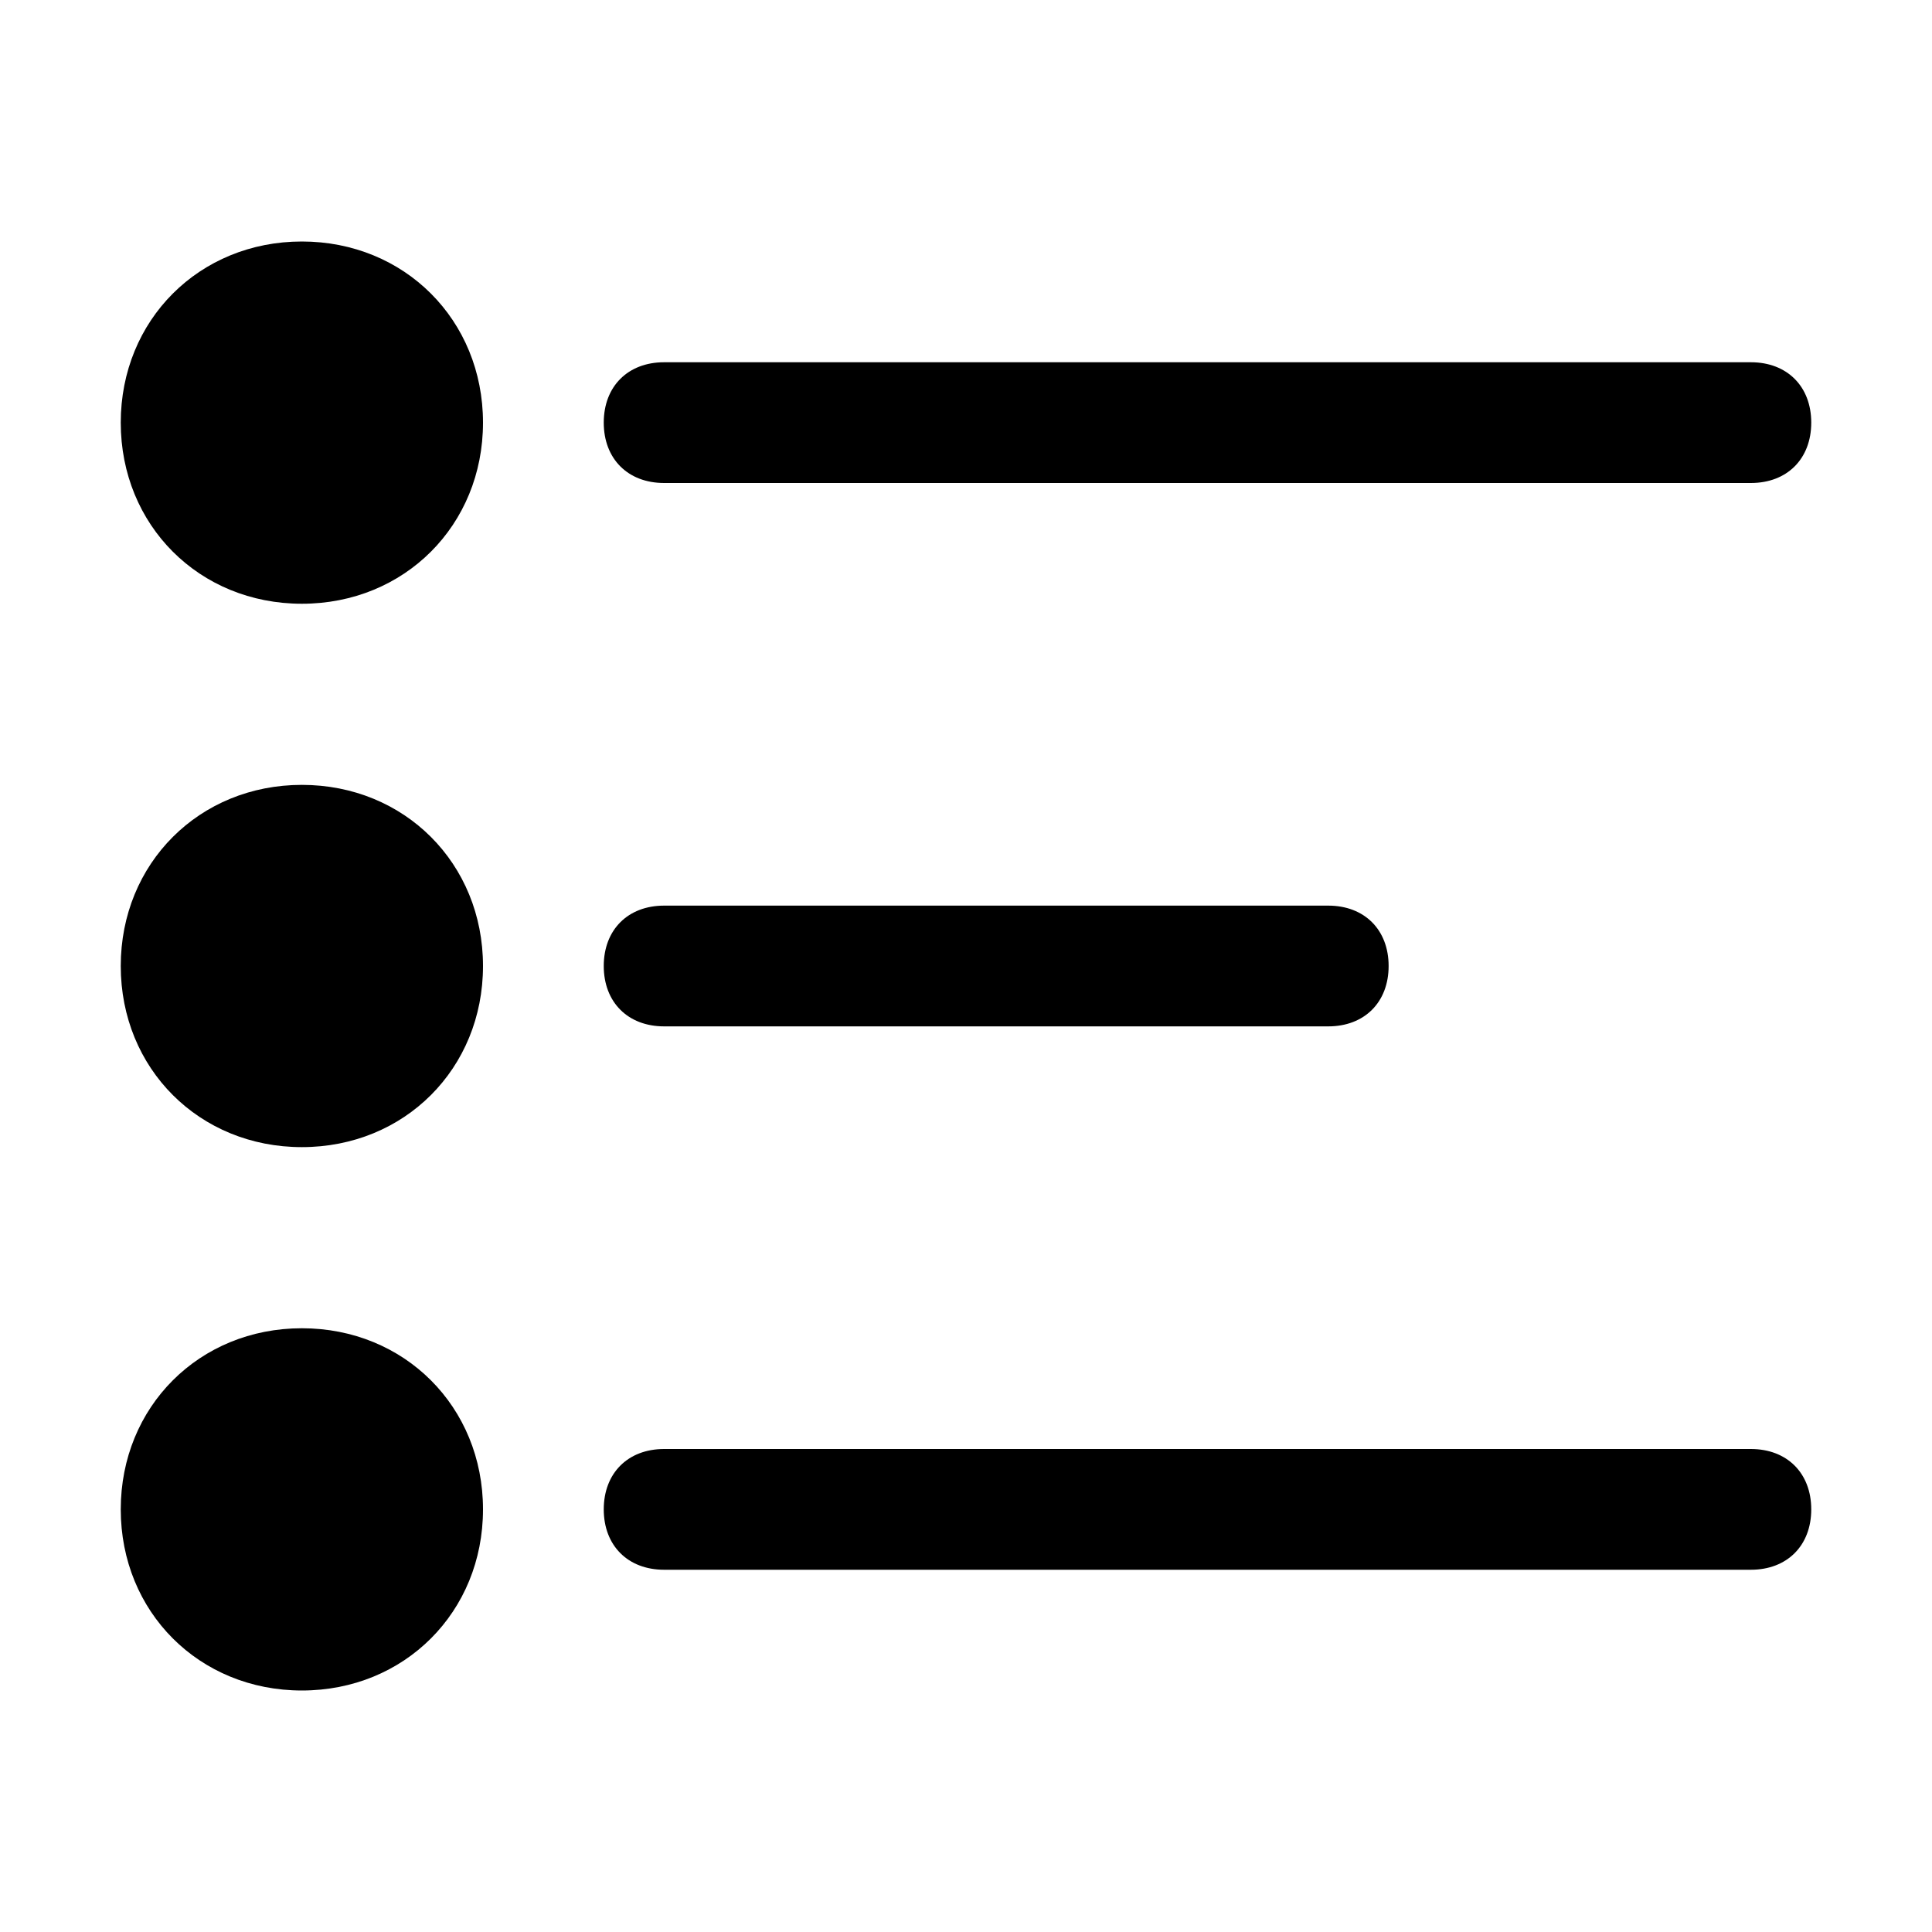
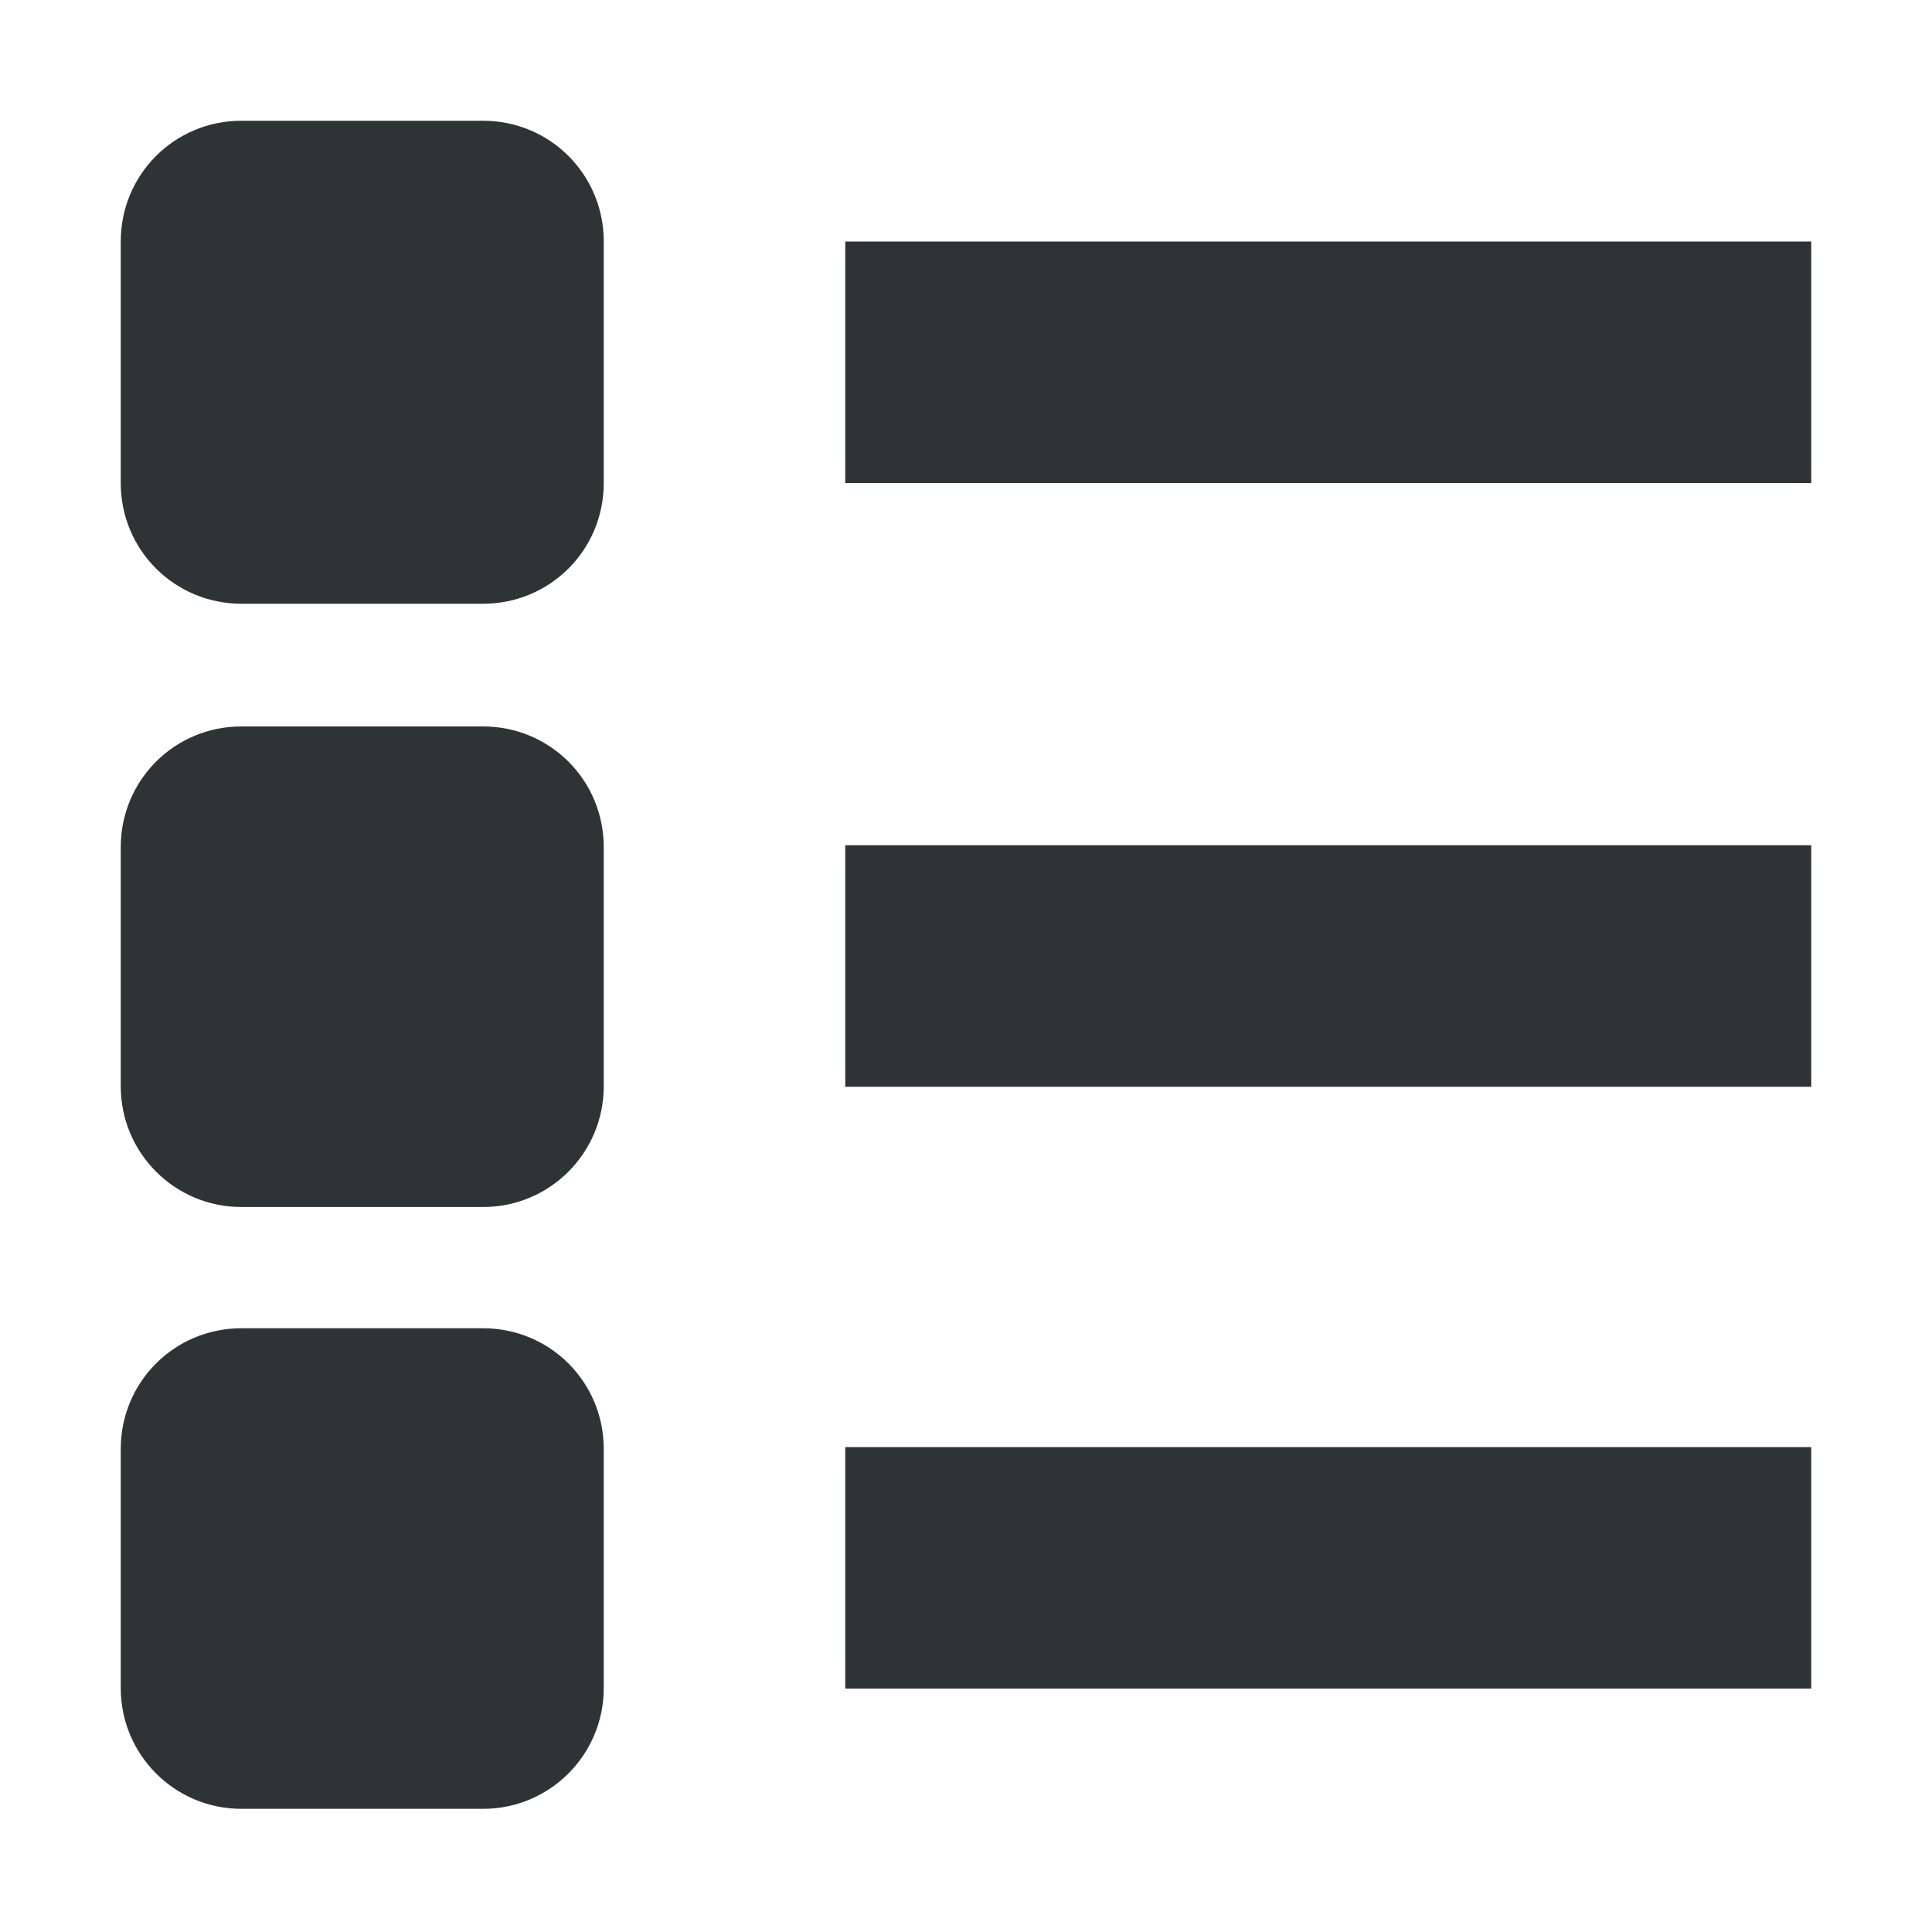
- <svg xmlns="http://www.w3.org/2000/svg" version="1.1" id="Icons" x="0px" y="0px" viewBox="0 0 32 32" style="enable-background:new 0 0 32 32;" xml:space="preserve">
-   <g>
-     <path d="M11,8h18c0.6,0,1-0.4,1-1s-0.4-1-1-1H11c-0.6,0-1,0.4-1,1S10.4,8,11,8z" />
-     <path d="M11,17h11c0.6,0,1-0.4,1-1s-0.4-1-1-1H11c-0.6,0-1,0.4-1,1S10.4,17,11,17z" />
-     <path d="M29,24H11c-0.6,0-1,0.4-1,1s0.4,1,1,1h18c0.6,0,1-0.4,1-1S29.6,24,29,24z" />
-     <path d="M5,4C3.3,4,2,5.3,2,7s1.3,3,3,3s3-1.3,3-3S6.7,4,5,4z" />
-     <path d="M5,13c-1.7,0-3,1.3-3,3s1.3,3,3,3s3-1.3,3-3S6.7,13,5,13z" />
-     <path d="M5,22c-1.7,0-3,1.3-3,3s1.3,3,3,3s3-1.3,3-3S6.7,22,5,22z" />
-   </g>
+ <svg xmlns="http://www.w3.org/2000/svg" height="16px" viewBox="0 0 16 16" width="16px">
+   <path d="m 2 1 c -0.555 0 -1 0.445 -1 1 v 2 c 0 0.555 0.445 1 1 1 h 2 c 0.555 0 1 -0.445 1 -1 v -2 c 0 -0.555 -0.445 -1 -1 -1 z m 5 1 v 2 h 8 v -2 z m -5 4.016 c -0.555 0 -1 0.445 -1 1 v 1.98 c 0 0.551 0.445 1 1 1 h 2 c 0.555 0 1 -0.449 1 -1 v -1.98 c 0 -0.555 -0.445 -1 -1 -1 z m 5 0.984 v 2 h 8 v -2 z m -5 4 c -0.555 0 -1 0.445 -1 1 v 1.98 c 0 0.551 0.445 1 1 1 h 2 c 0.555 0 1 -0.449 1 -1 v -1.98 c 0 -0.555 -0.445 -1 -1 -1 z m 5 0.984 v 2 h 8 v -2 z m 0 0" fill="#2e3436" />
</svg>
